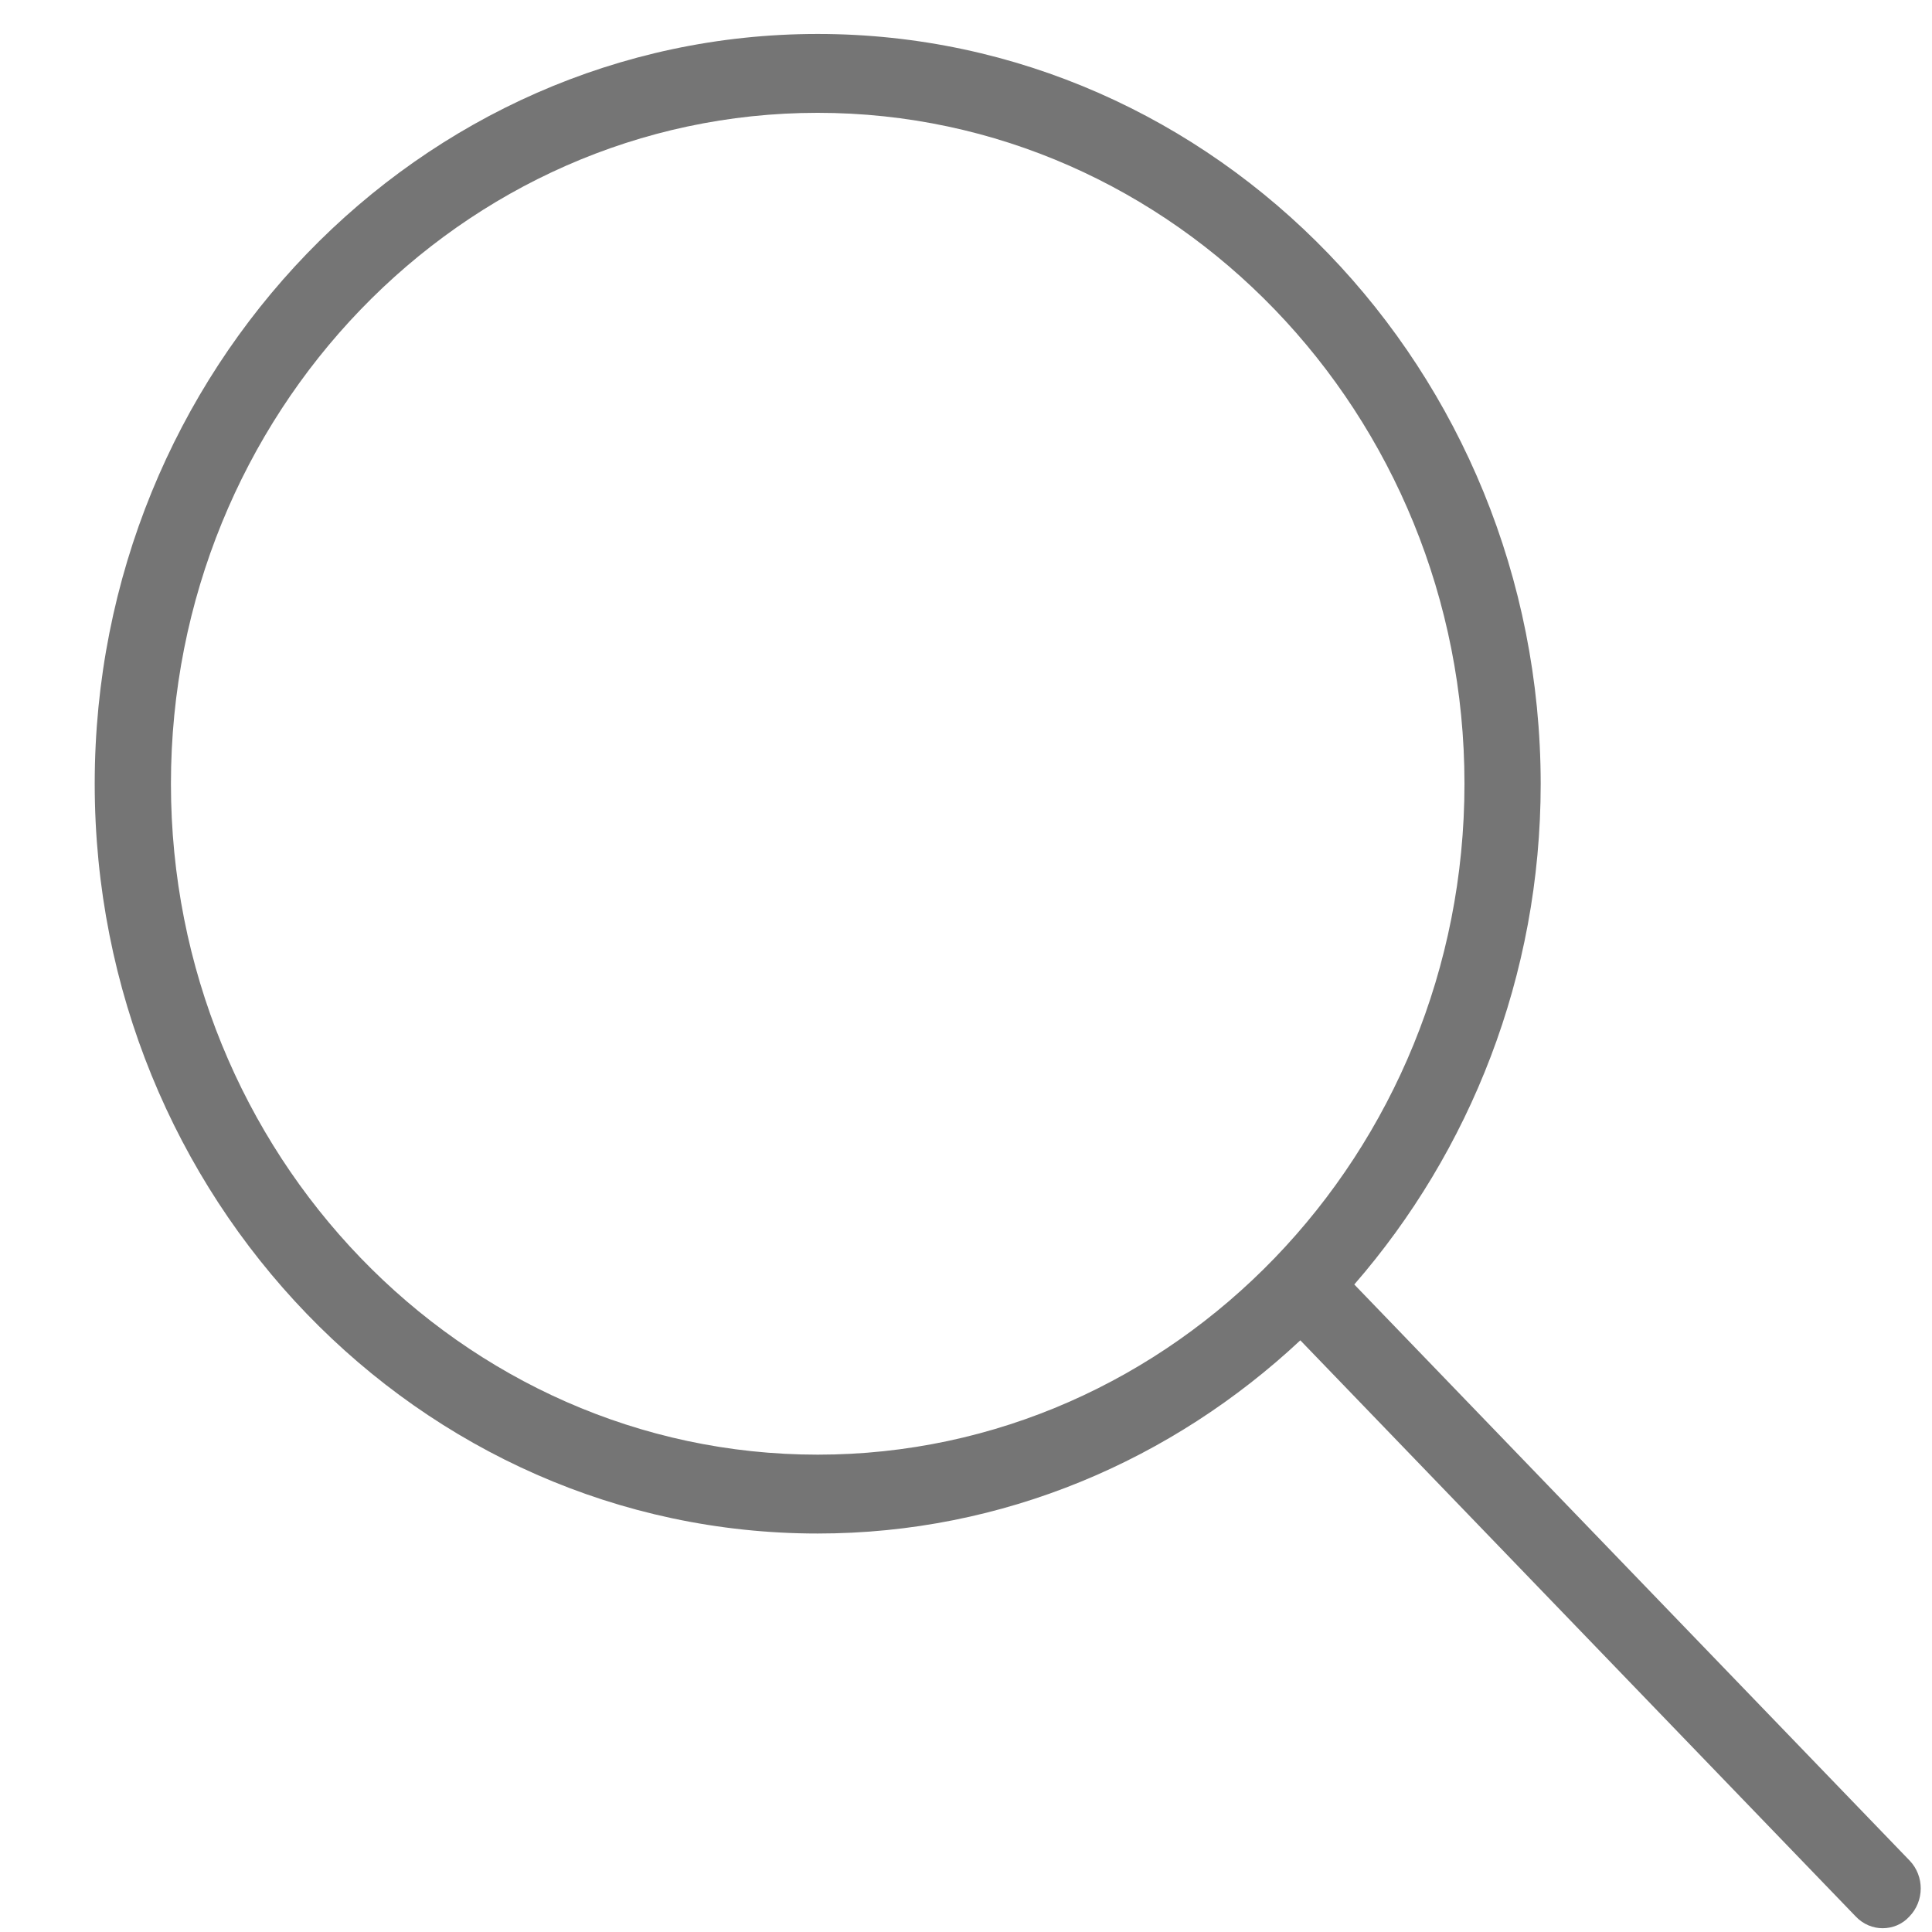
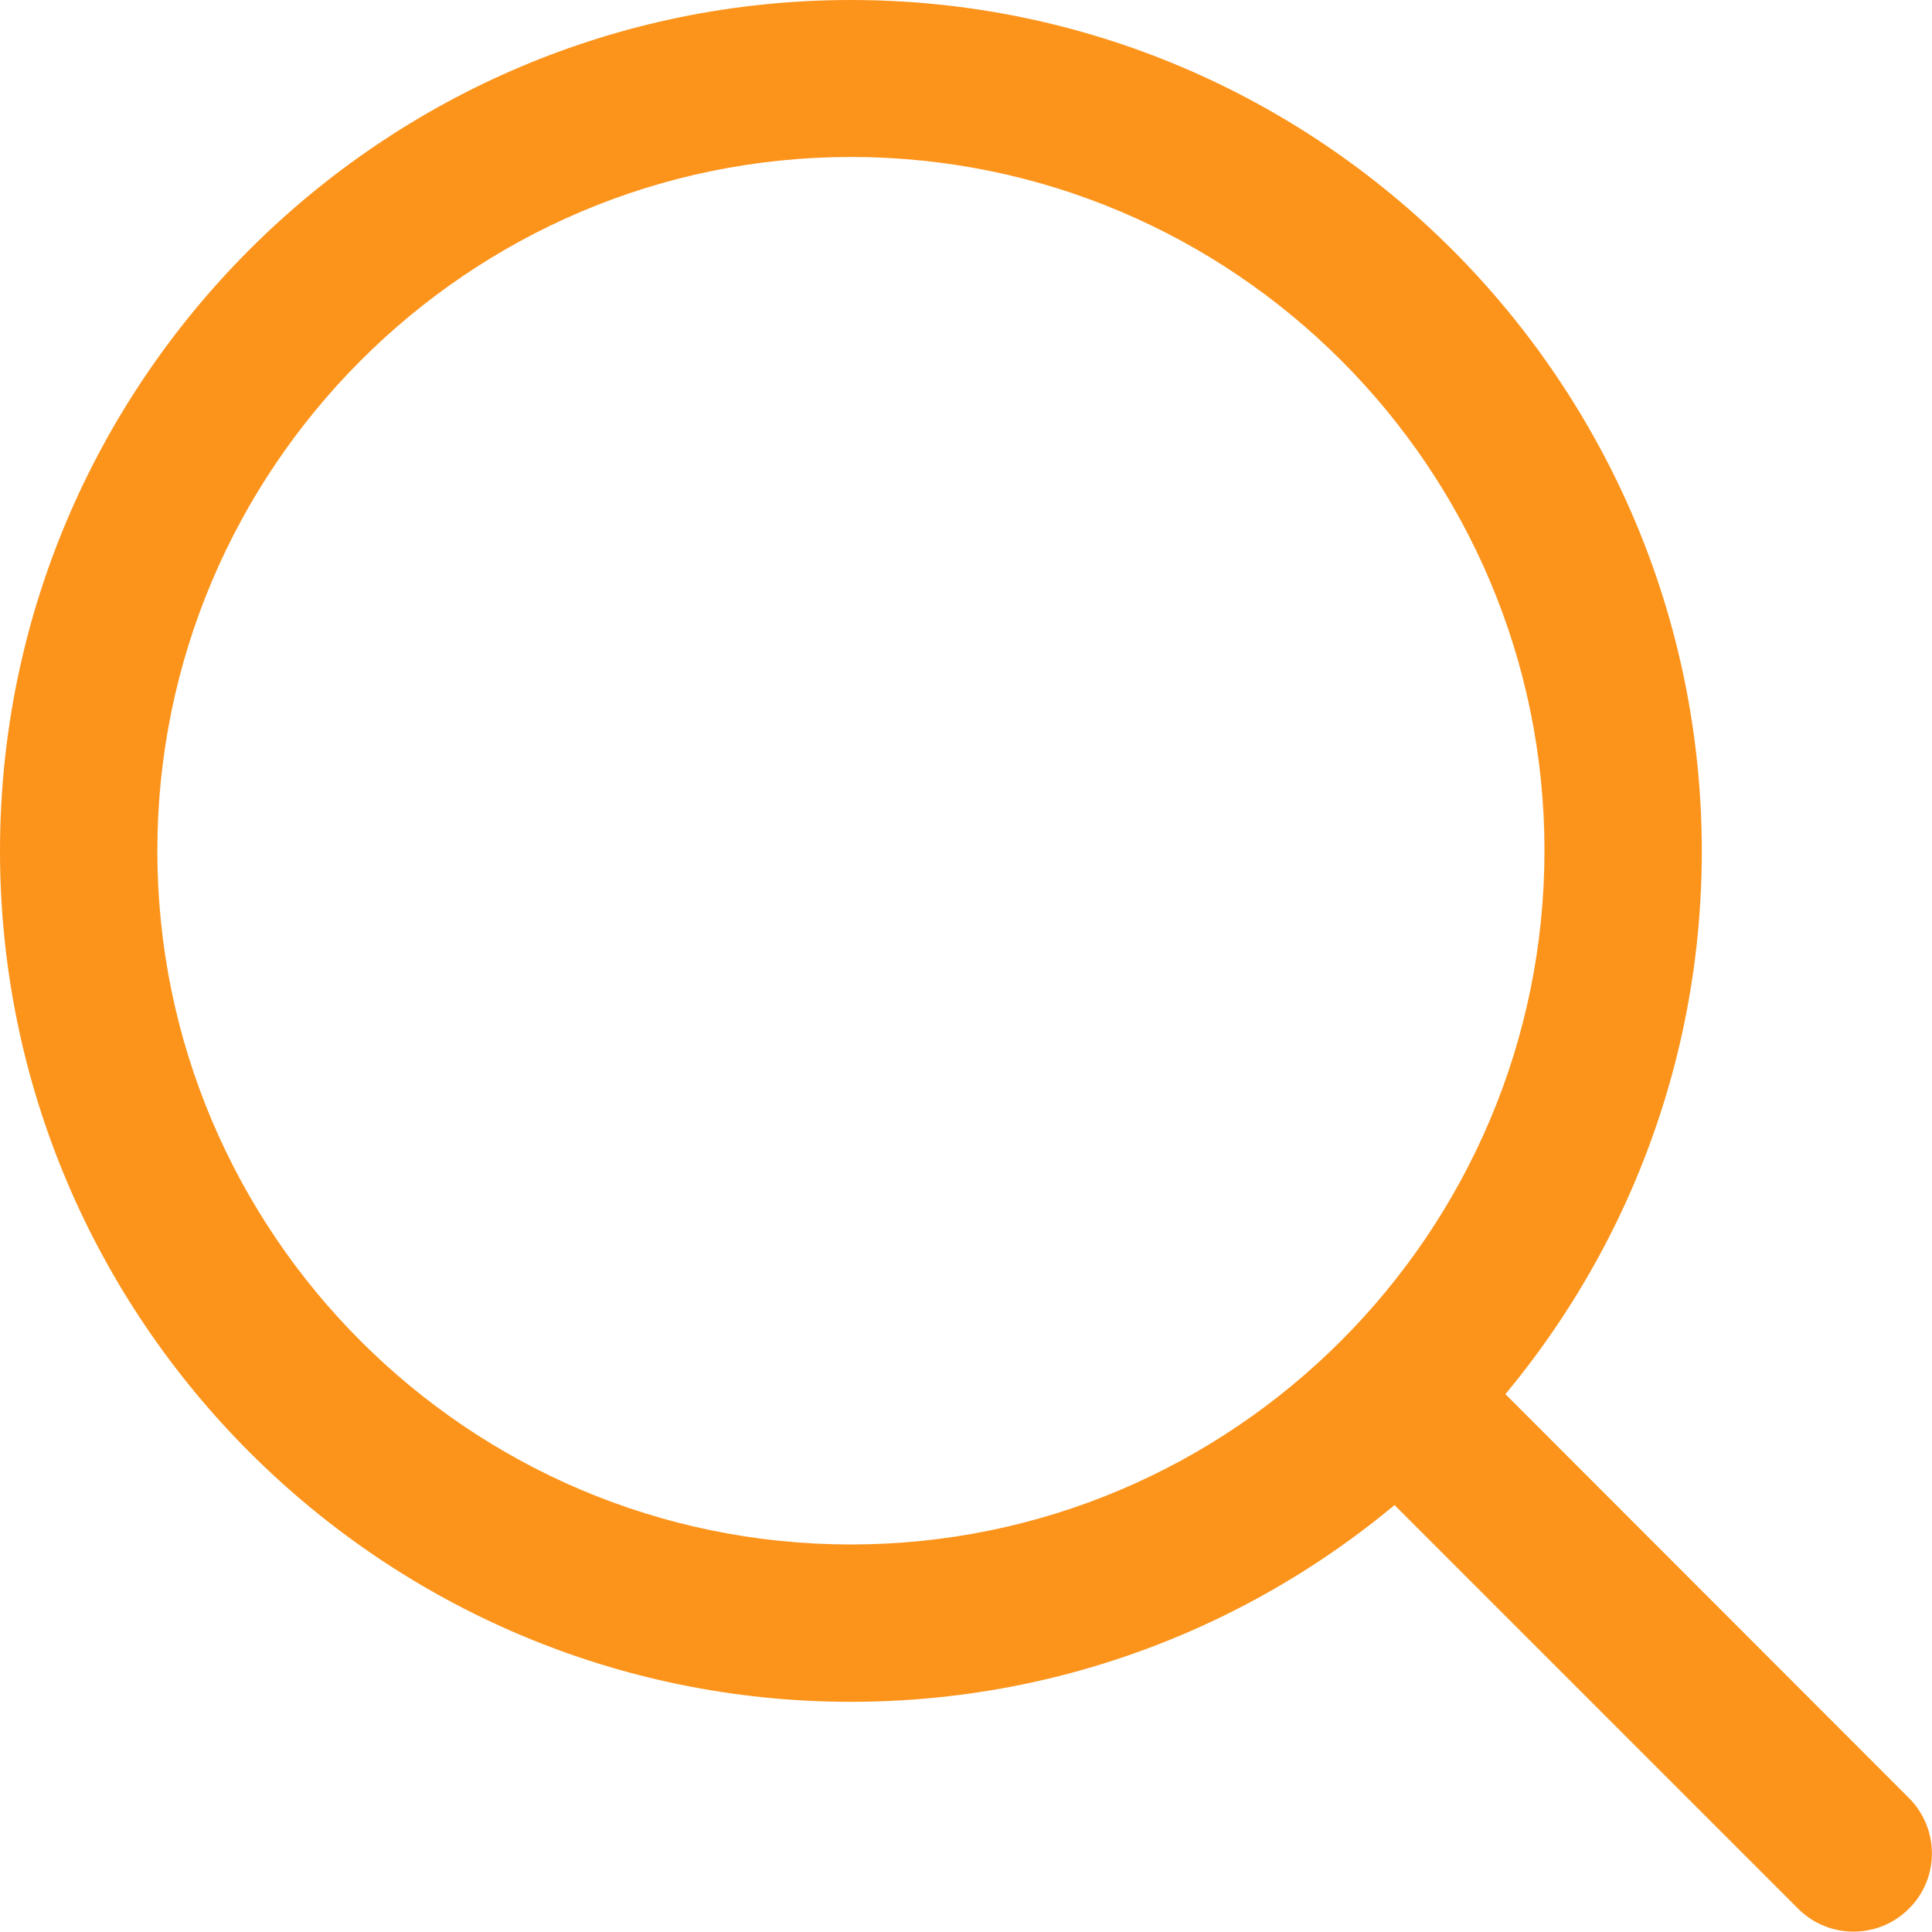
<svg xmlns="http://www.w3.org/2000/svg" version="1.1" id="Capa_1" x="0px" y="0px" viewBox="0 0 512 512" style="enable-background:new 0 0 512 512;" xml:space="preserve">
  <style type="text/css">
- 	.st0{fill:#757575;}
+ 	.st0{fill:#FC941C;}
</style>
  <g>
    <g>
-       <path class="st0" d="M506.1,493.1L358.9,340.4c30.6-35.2,49.4-81.7,49.4-132.7C408.2,98.1,322.3,9,216.7,9S25.1,98.1,25.1,207.7    s85.9,198.7,191.6,198.7c49.2,0,94-19.5,127.9-51.2l147.2,152.7c2,2.1,4.6,3.1,7.1,3.1c2.6,0,5.2-1,7.1-3.1    C510,503.8,510,497.2,506.1,493.1z M216.7,385.5c-94.5,0-171.4-79.8-171.4-177.8S122.2,29.9,216.7,29.9s171.4,79.8,171.4,177.8    S311.2,385.5,216.7,385.5z" />
+       <path class="st0" d="M225.5,0C101.2,0,0,101.2,0,225.5c0,124.3,101.2,225.5,225.5,225.5c124.3,0,225.5-101.1,225.5-225.5    C450.9,101.2,349.8,0,225.5,0z M225.5,409.3c-101.4,0-183.8-82.5-183.8-183.8S124.1,41.6,225.5,41.6s183.8,82.5,183.8,183.8    S326.8,409.3,225.5,409.3z" />
+     </g>
+   </g>
+   <g>
+     <g>
+       <path class="st0" d="M505.9,476.5L386.6,357.1c-8.1-8.1-21.3-8.1-29.4,0c-8.1,8.1-8.1,21.3,0,29.4l119.3,119.3    c4.1,4.1,9.4,6.1,14.7,6.1c5.3,0,10.6-2,14.7-6.1C514,497.8,514,484.6,505.9,476.5z" />
    </g>
  </g>
</svg>
